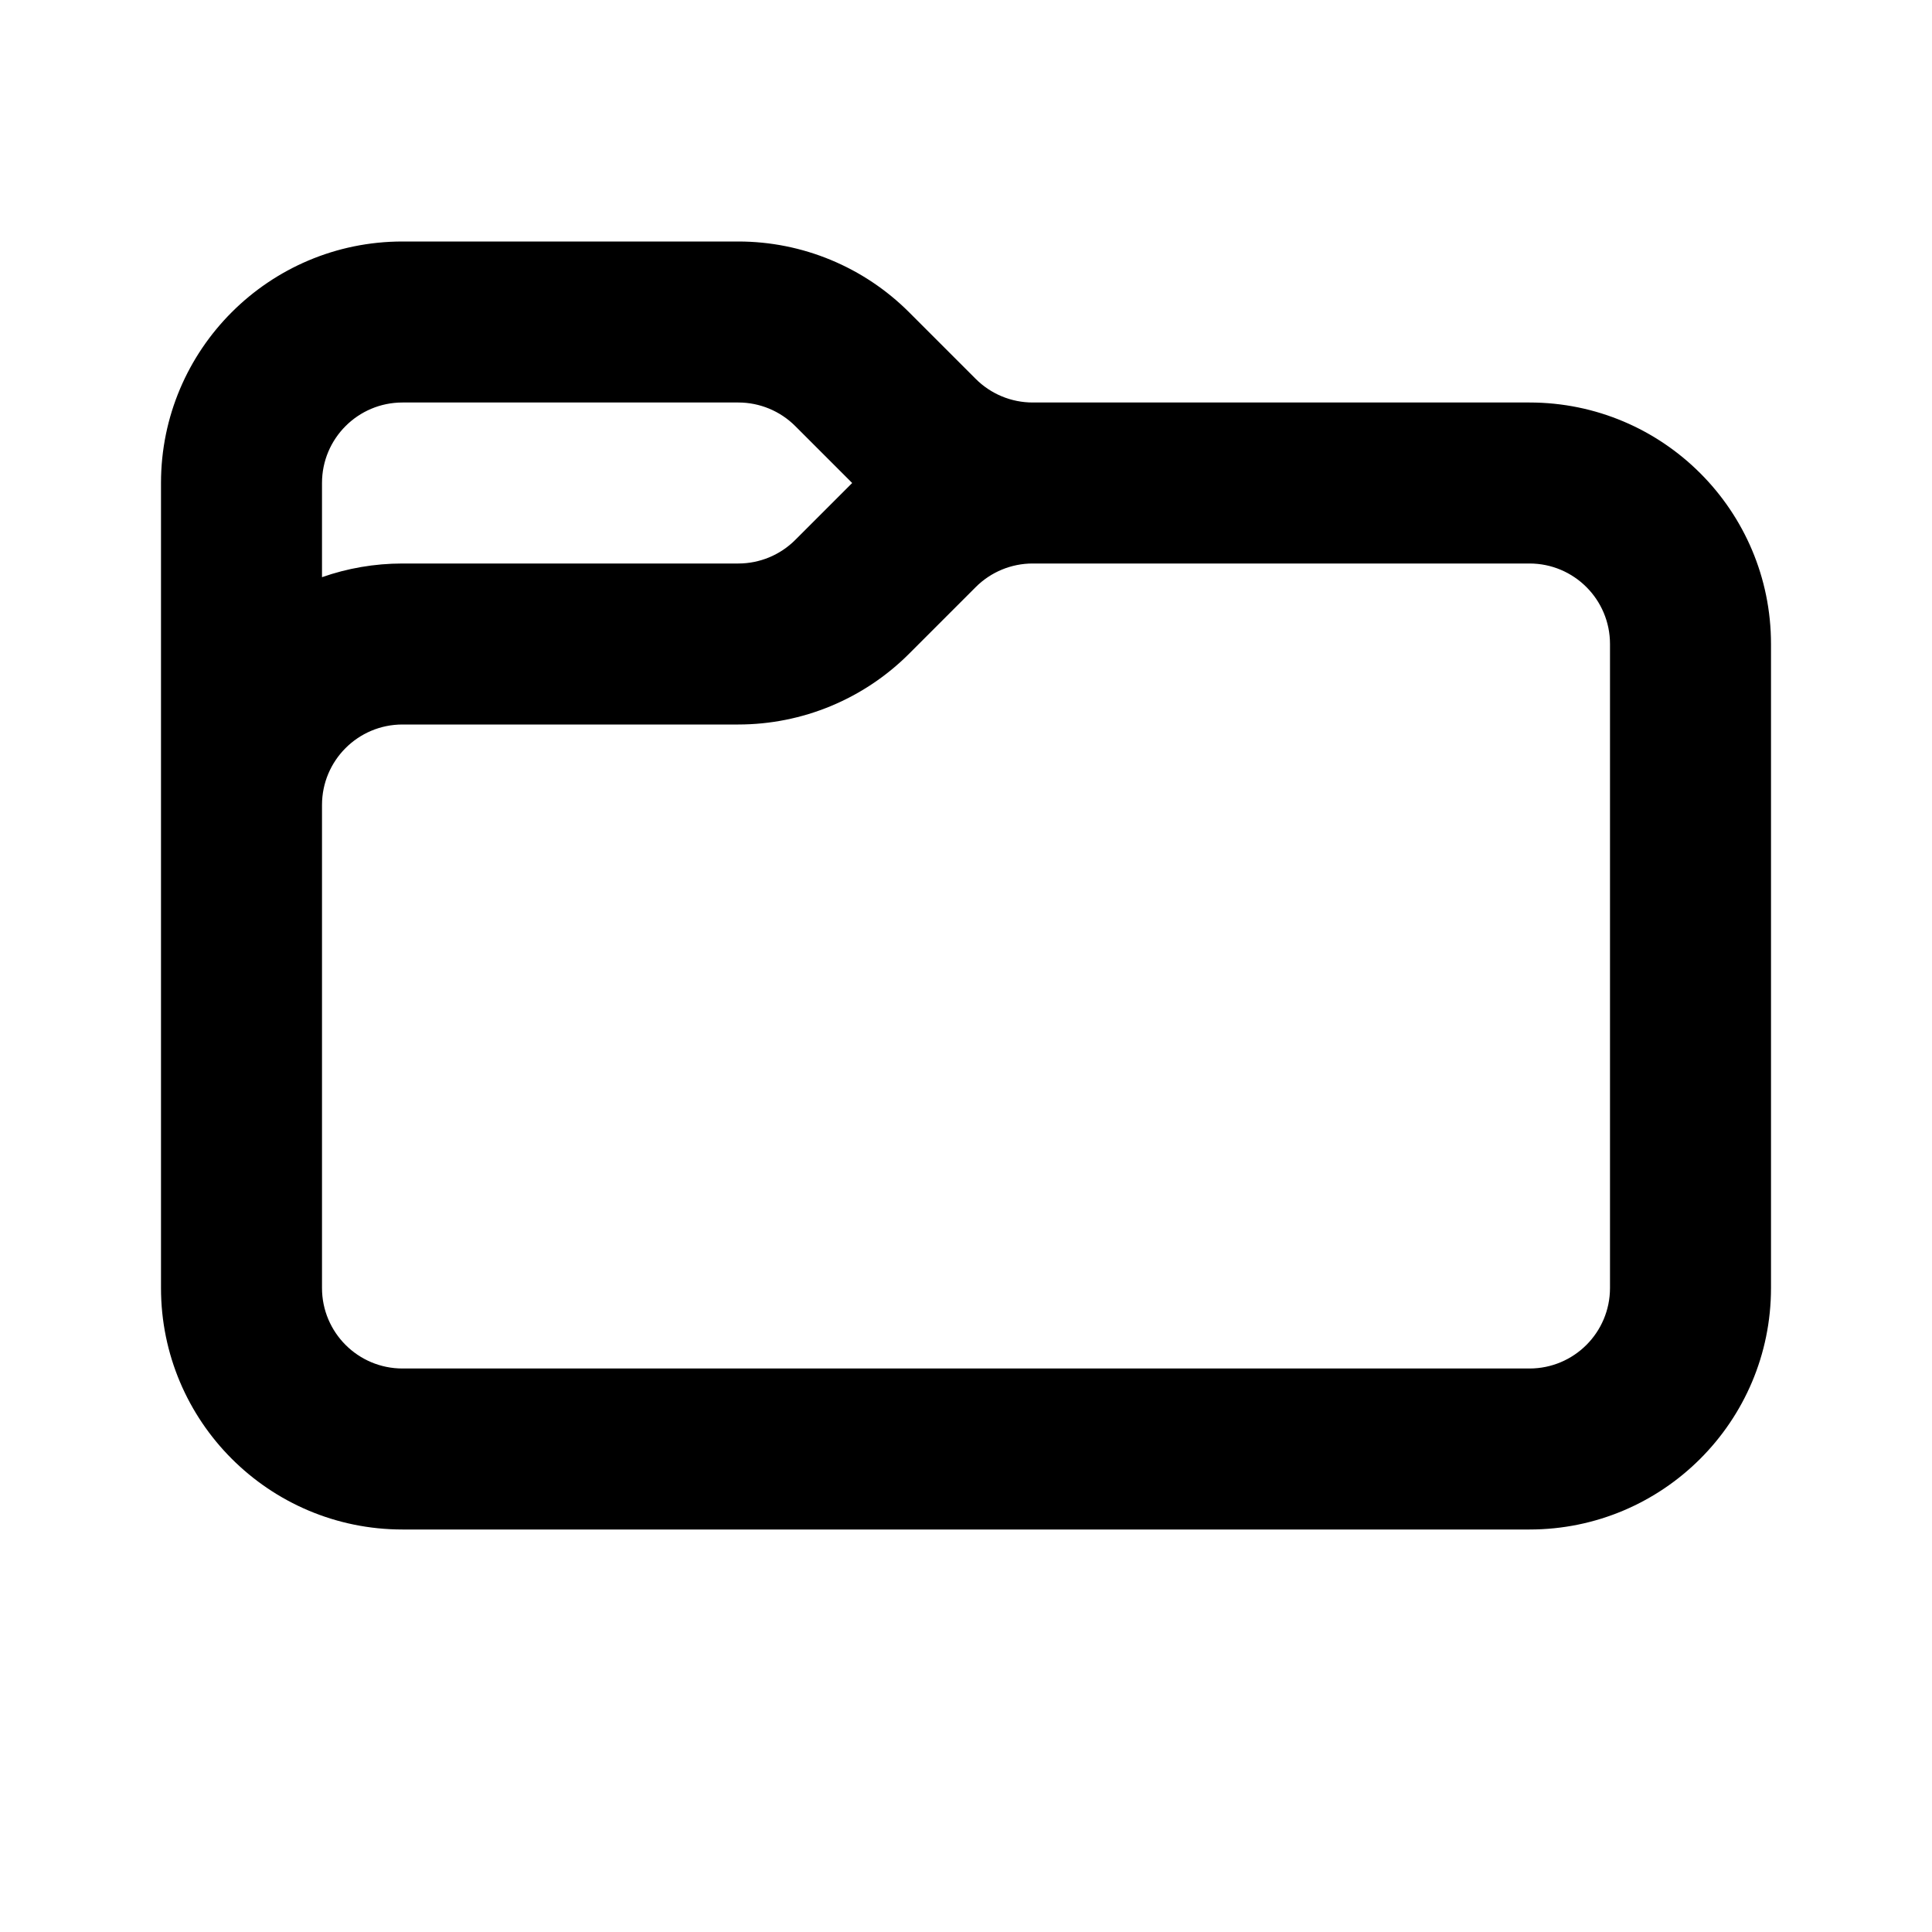
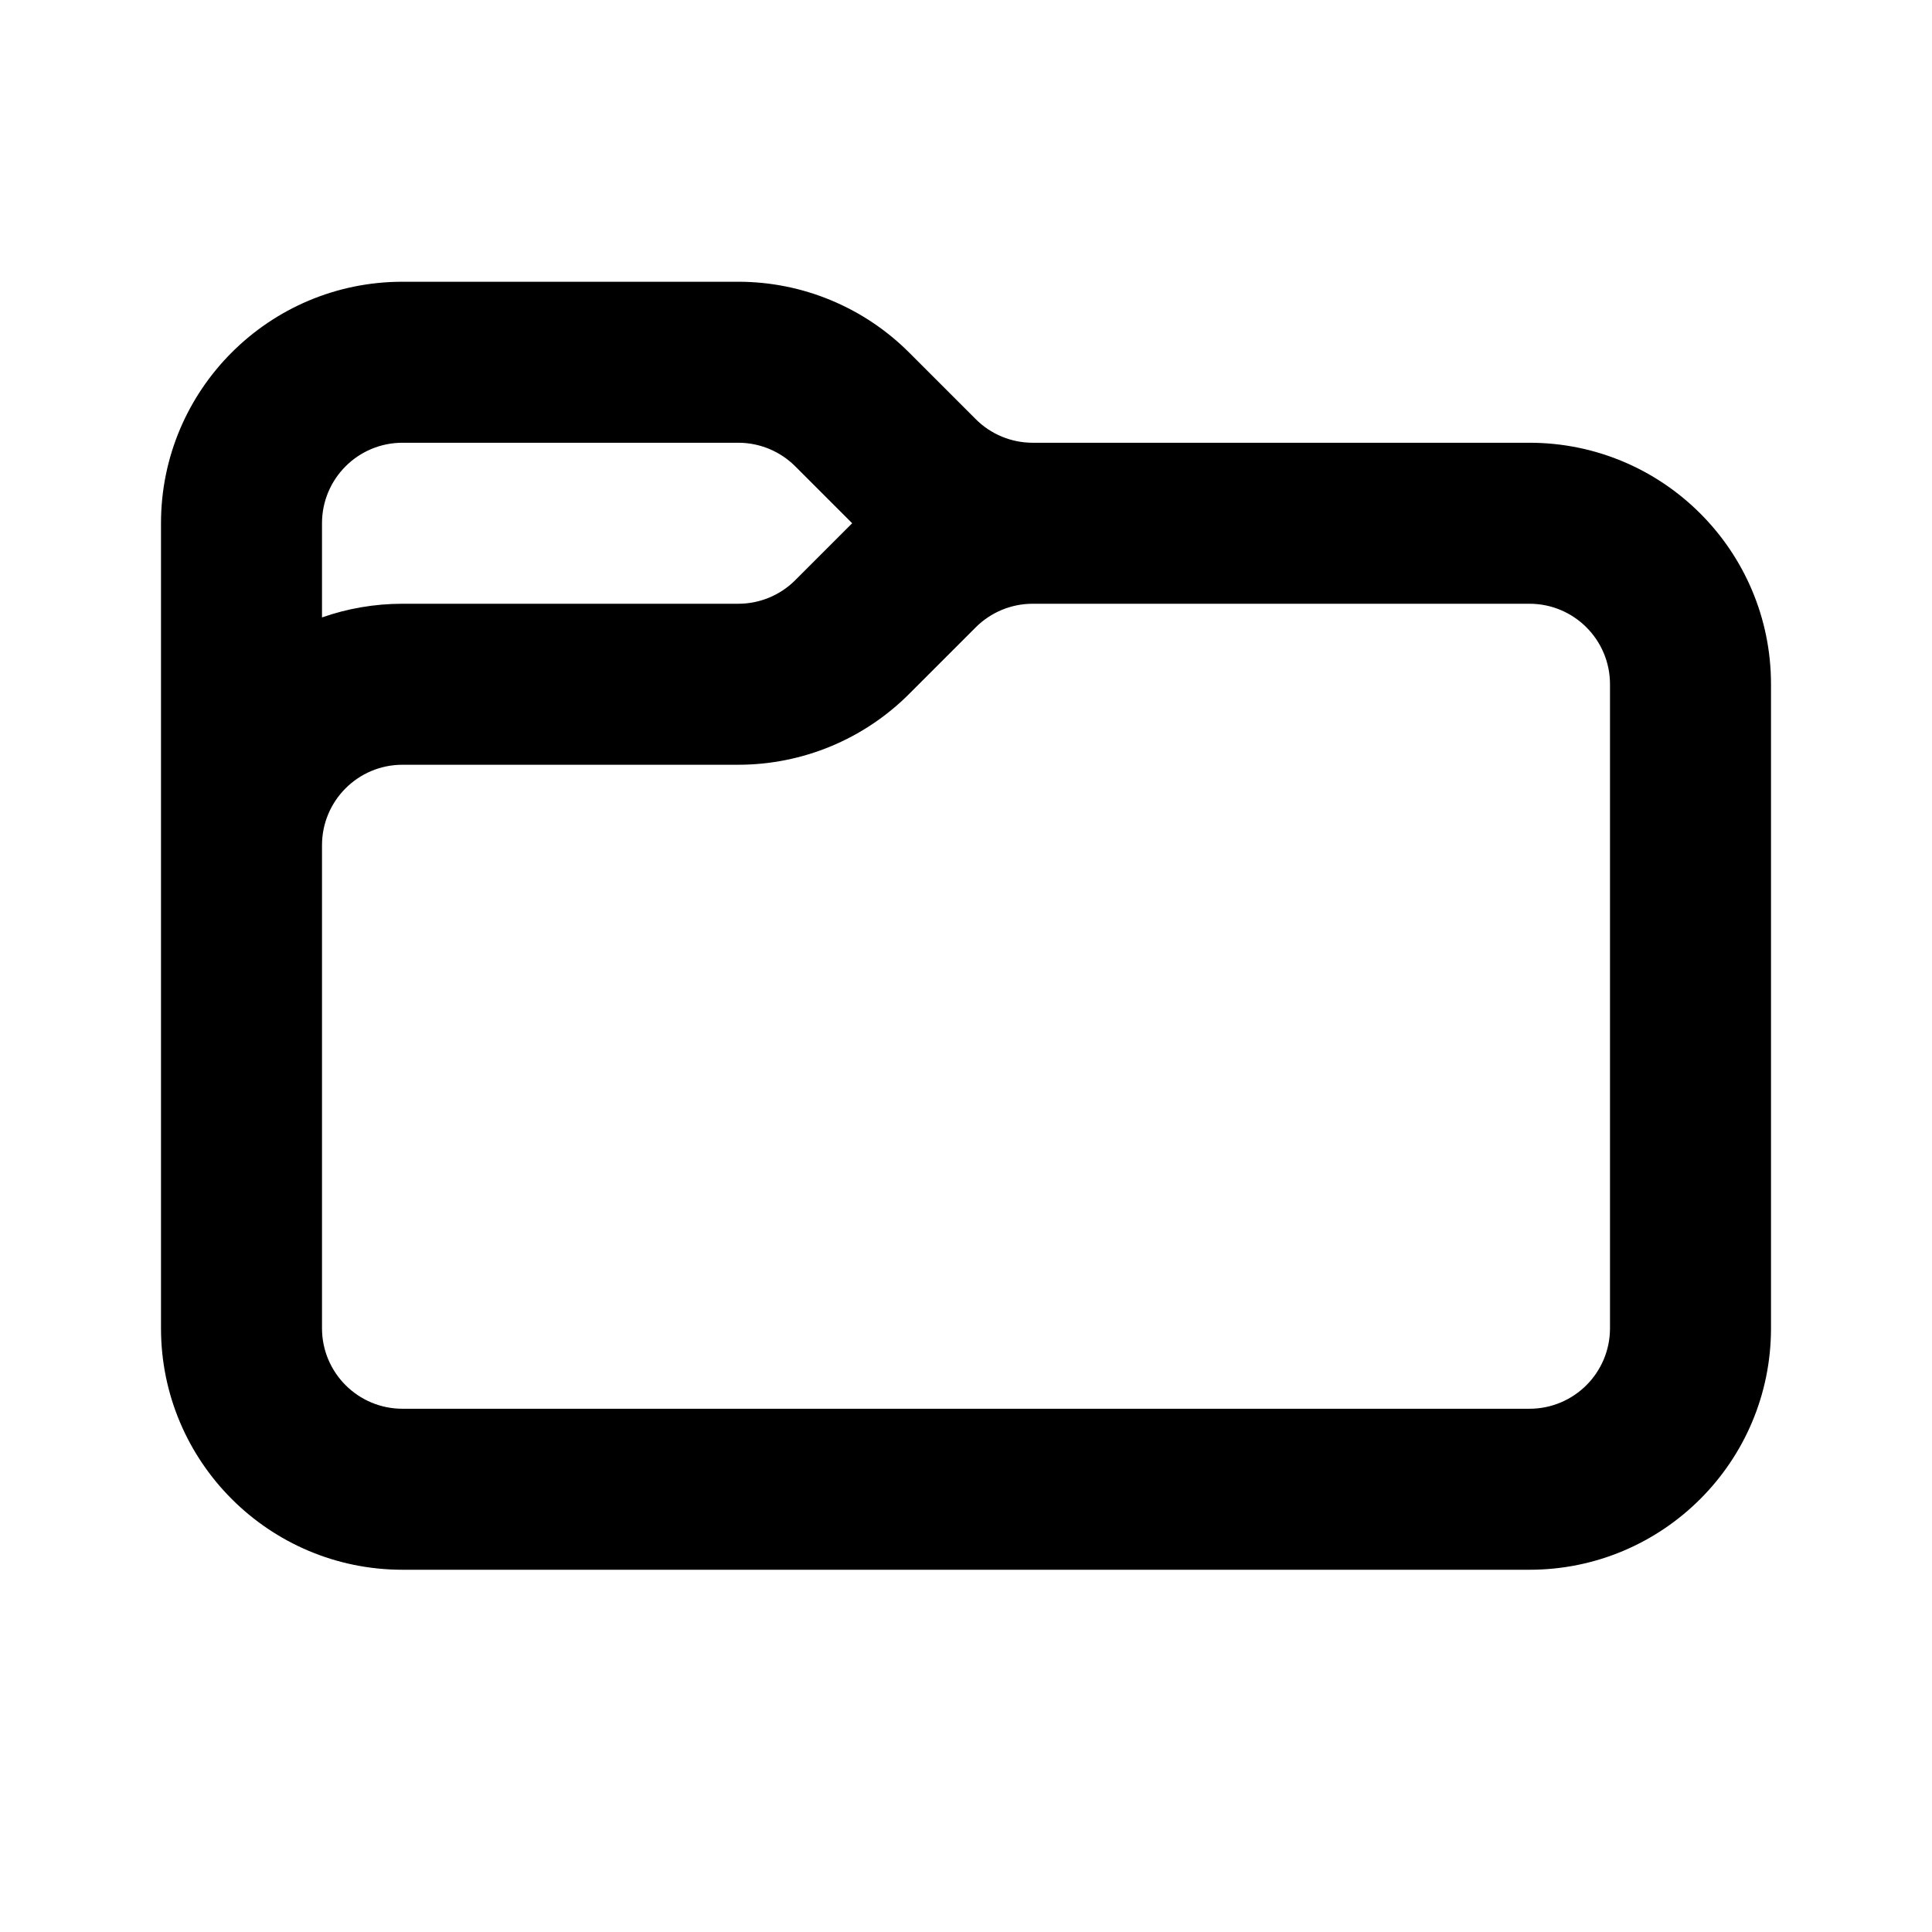
<svg xmlns="http://www.w3.org/2000/svg" width="24" height="24" fill="none" viewBox="0 0 24 24">
-   <path fill="#000" fill-rule="evenodd" d="M5 3a3 3 0 0 0-3 3v10a3 3 0 0 0 3 3h14a3 3 0 0 0 3-3V8a3 3 0 0 0-3-3h-6.172a1 1 0 0 1-.707-.293l-.828-.828A3 3 0 0 0 9.172 3zm5.586 3-.707-.707A1 1 0 0 0 9.172 5H5a1 1 0 0 0-1 1v1.17c.313-.11.65-.17 1-.17h4.172a1 1 0 0 0 .707-.293zM4 10v6a1 1 0 0 0 1 1h14a1 1 0 0 0 1-1V8a1 1 0 0 0-1-1h-6.172a1 1 0 0 0-.707.293l-.828.828A3 3 0 0 1 9.172 9H5a1 1 0 0 0-1 1" clip-rule="evenodd" />
+   <path fill="#000" fill-rule="evenodd" d="M5 3.5a3 3 0 0 0-3 3v10a3 3 0 0 0 3 3h14a3 3 0 0 0 3-3v-8a3 3 0 0 0-3-3h-6.172a1 1 0 0 1-.707-.293l-.828-.828A3 3 0 0 0 9.172 3.5zm5.586 3-.707-.707a1 1 0 0 0-.707-.293H5a1 1 0 0 0-1 1v1.17c.313-.11.65-.17 1-.17h4.172a1 1 0 0 0 .707-.293zM4 10.5v6a1 1 0 0 0 1 1h14a1 1 0 0 0 1-1v-8a1 1 0 0 0-1-1h-6.172a1 1 0 0 0-.707.293l-.828.828a3 3 0 0 1-2.121.879H5a1 1 0 0 0-1 1" clip-rule="evenodd" />
</svg>
